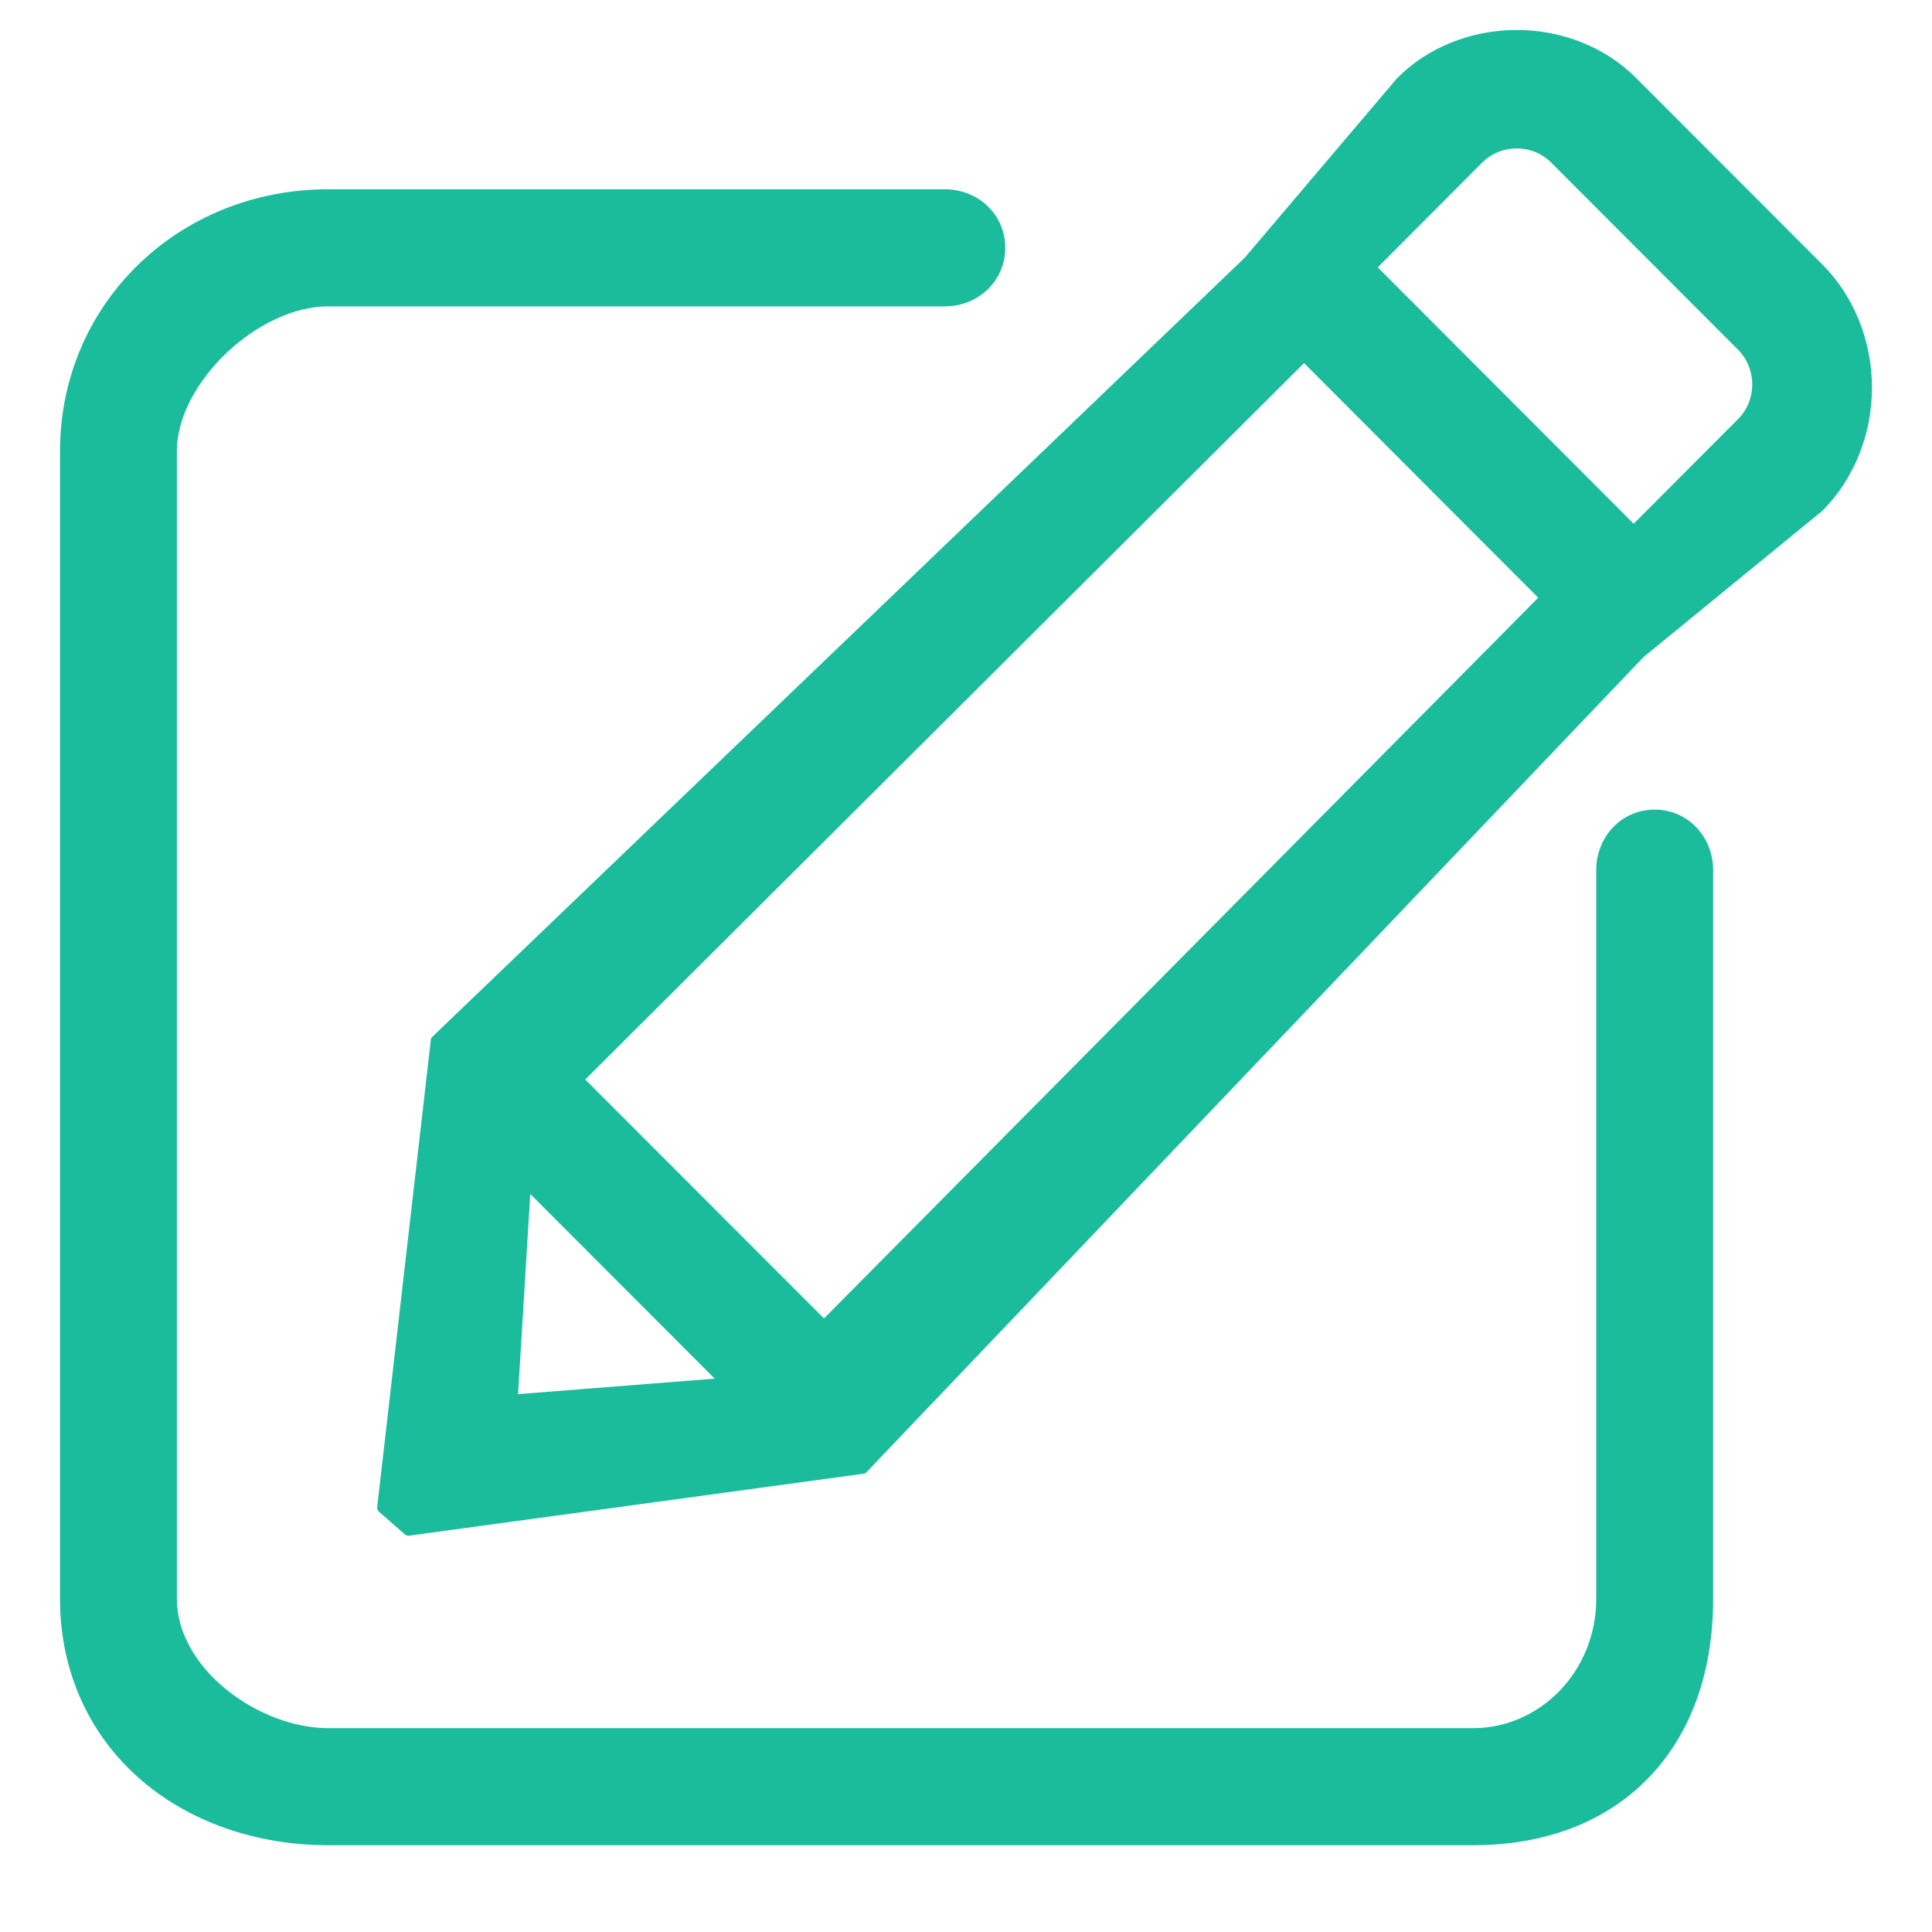
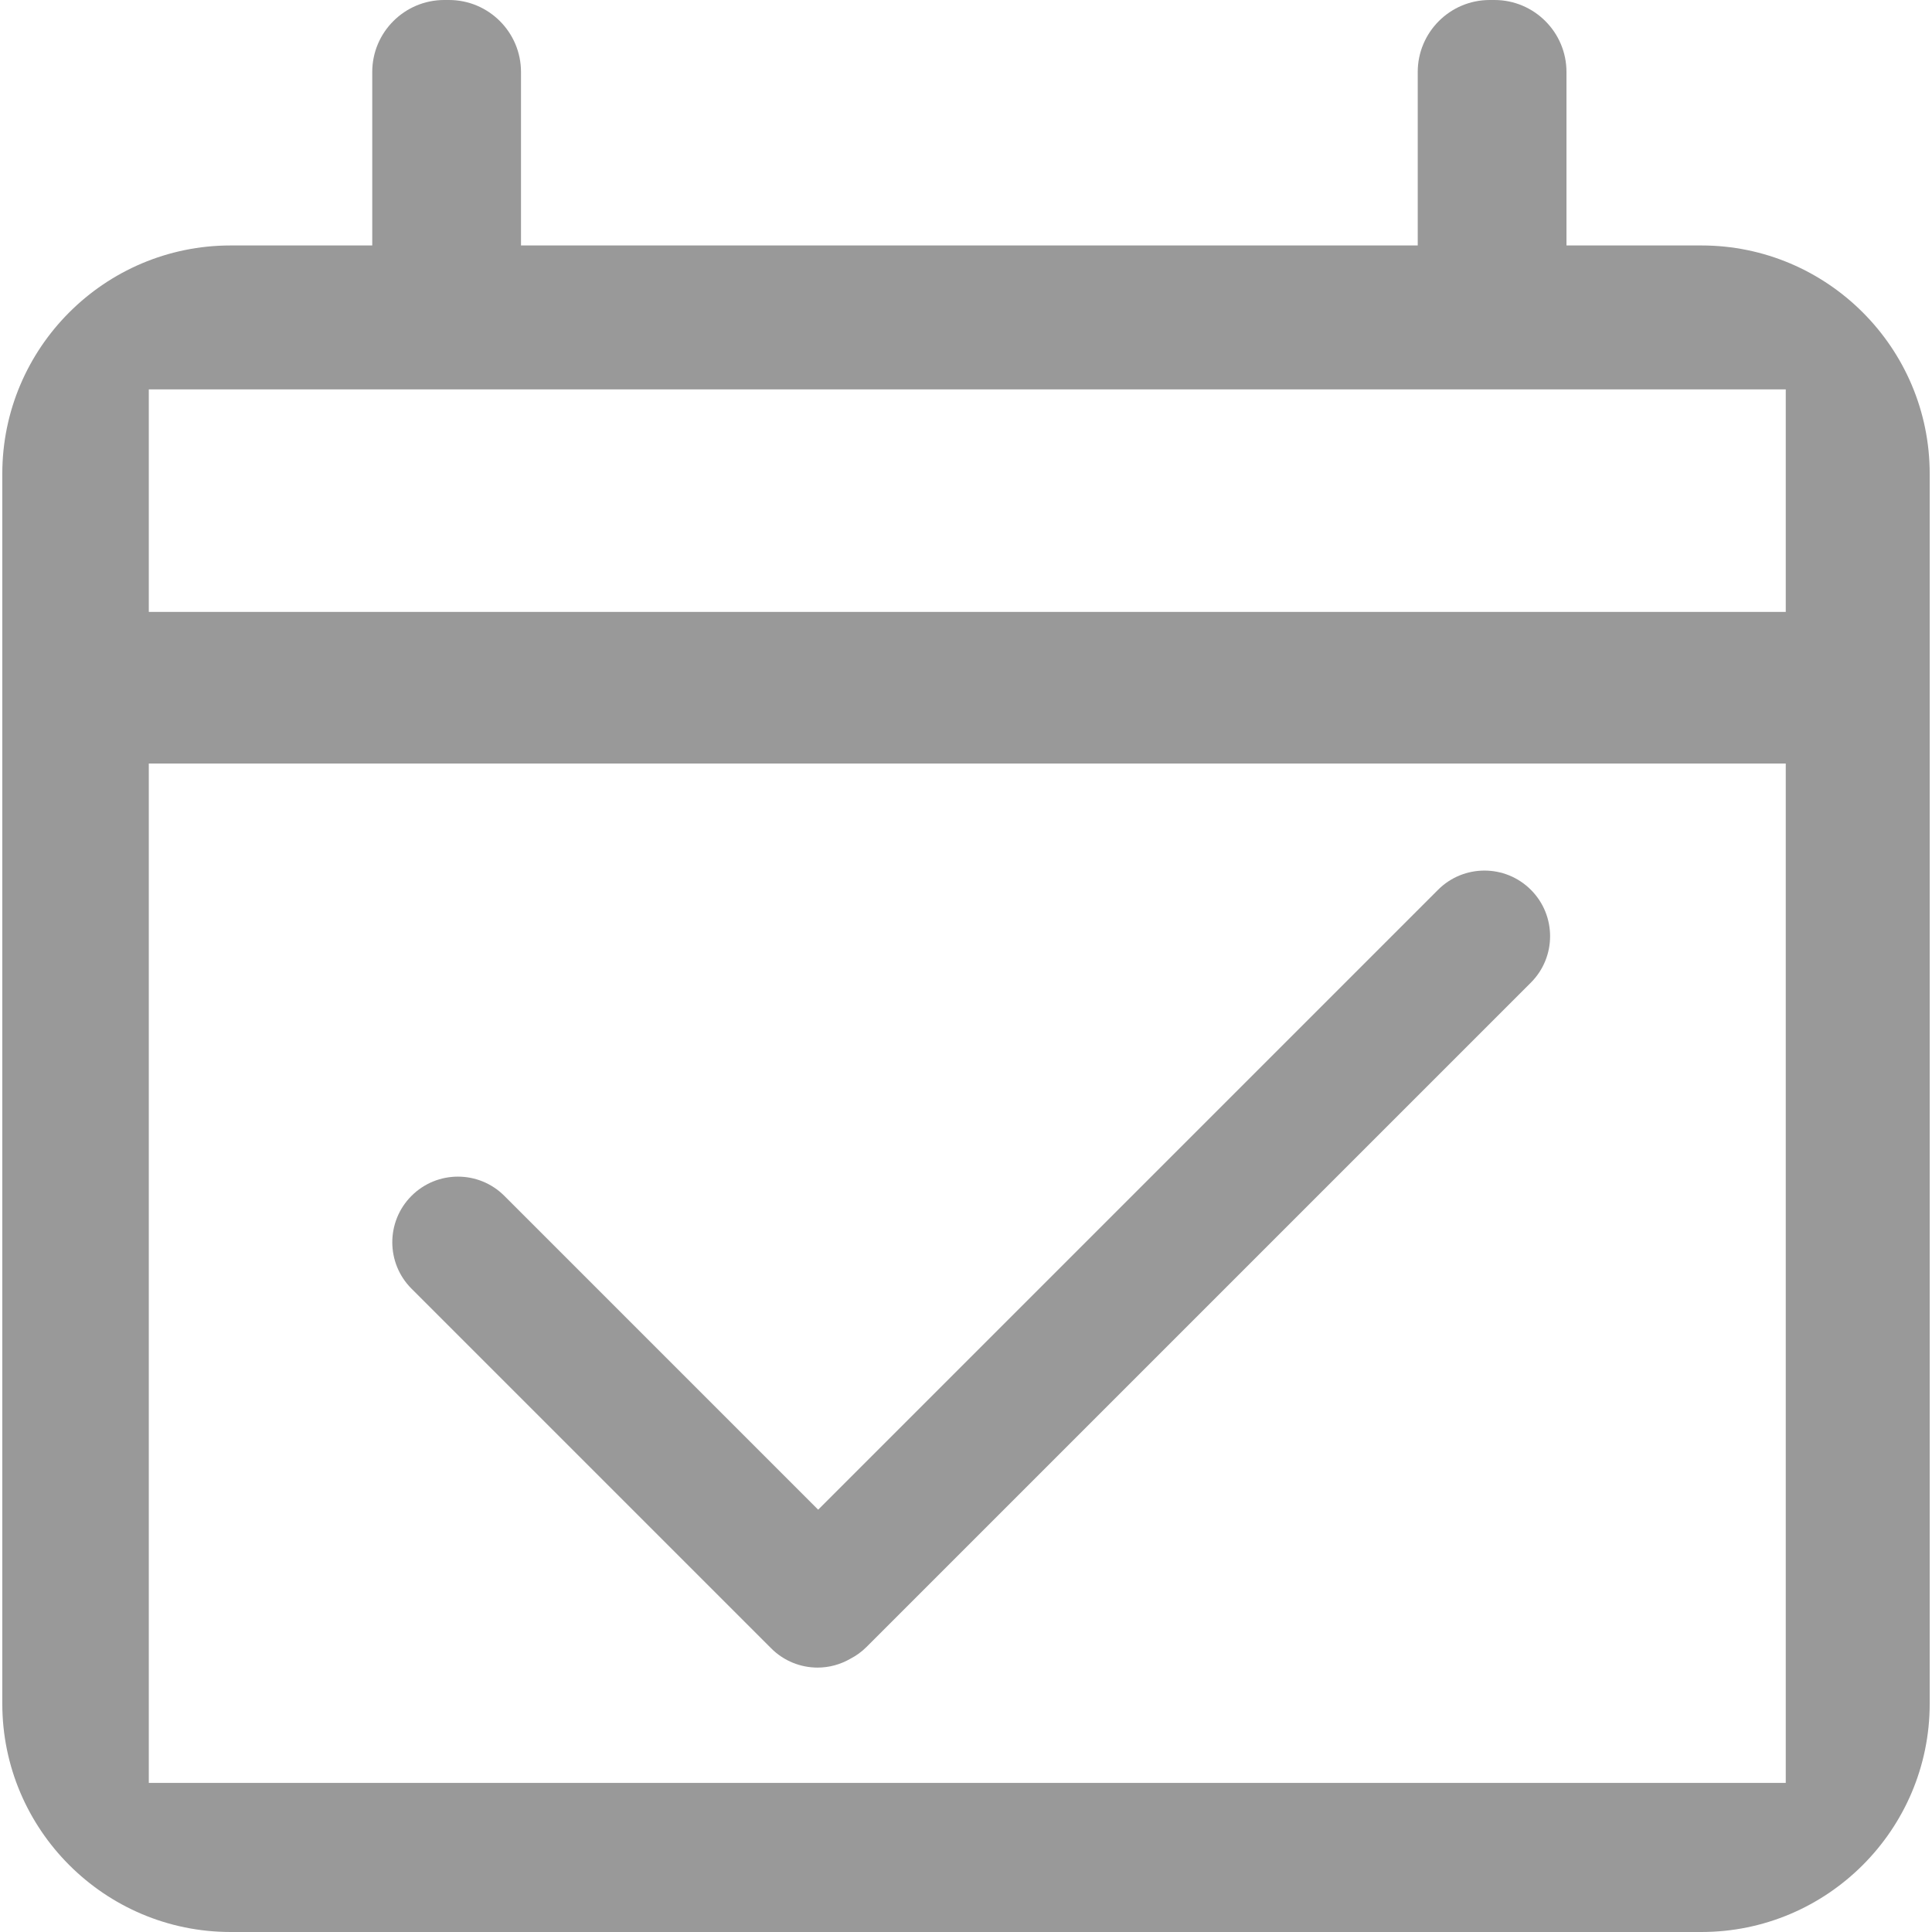
- <svg xmlns="http://www.w3.org/2000/svg" t="1494399556192" class="icon" style="" viewBox="0 0 1024 1024" version="1.1" p-id="2121" width="32" height="32">
+ <svg xmlns="http://www.w3.org/2000/svg" t="1494399494913" class="icon" style="" viewBox="0 0 1024 1024" version="1.1" p-id="3120" width="32" height="32">
  <defs>
    <style type="text/css" />
  </defs>
-   <path d="M966.047 140.35l-98.985-99.117C851.029 25.113 828.023 15.887 803.884 15.887c-24.108 0-47.133 9.226-63.165 25.345-0.063 0.039-0.131 0.113-0.2 0.163l-80.676 95.085L229.204 549.469c-0.491 0.453-0.828 1.095-0.86 1.772l-28.431 247.55c-0.106 0.939 0.288 1.88 0.996 2.489l13.682 11.976c0.51 0.46 1.201 0.704 1.891 0.704 0.137 0 0.274 0 0.404-0.032l240.719-32.815c0.676-0.1 1.249-0.393 1.704-0.878l411.753-431.927 94.788-77.549c0.068-0.067 0.136-0.13 0.218-0.199 16.572-16.648 26.116-40.375 26.116-65.104C992.183 180.724 982.639 157.01 966.047 140.35M921.186 222.152l-55.308 55.443L730.232 141.705l55.287-55.474c4.903-4.864 11.385-7.559 18.335-7.559 6.992 0 13.513 2.694 18.358 7.559l98.917 99.055C931.252 195.426 931.289 211.986 921.186 222.152M274.575 738.926l6.469-106.098 97.774 97.879L274.575 738.926 274.575 738.926zM310.186 572.158 691.162 192.446l124.127 124.363L436.725 698.811 310.186 572.158 310.186 572.158zM310.186 572.158" p-id="2122" fill="#1ABC9C" />
-   <path d="M876.995 429.108c-17.351 0-30.963 14.121-30.963 32.165l0 386.333c0 37.67-29.295 68.353-65.309 68.353L174.002 915.958c-18.127 0-38.328-7.714-54.144-20.549-16.586-13.469-26.116-30.914-26.116-47.804L93.743 239.11c0-35.852 42.753-76.731 80.26-76.731l326.696 0c18.011 0 32.114-13.651 32.114-31.051 0-17.4-14.103-31.012-32.114-31.012L174.002 100.316c-79.737 0-142.185 60.987-142.185 138.794l0 608.495c0 37.371 14.85 71.046 41.827 94.83 26.018 22.945 61.658 35.573 100.36 35.573l606.721 0c38.278 0 70.474-12.354 93.044-35.741 22.403-23.143 34.223-55.873 34.223-94.662L907.992 461.272C907.991 443.229 894.409 429.108 876.995 429.108" p-id="2123" fill="#1ABC9C" />
+   <path d="M901.785 130.097l-71.519 0L830.266 38.15c0-21.036-17.114-38.15-38.149-38.15l-2.549 0c-21.031 0-38.14 17.109-38.14 38.15l0 91.948-475.288 0L276.141 38.15C276.141 17.114 259.031 0 237.996 0l-2.549 0c-21.035 0-38.15 17.109-38.15 38.15l0 91.948-75.088 0C55.496 130.097 1.219 184.375 1.219 251.089l0 651.909c0 66.719 54.278 121.001 120.991 121.001l779.575 0c66.719 0 120.996-54.282 120.996-121.001L1022.781 251.089C1022.781 184.375 968.499 130.097 901.785 130.097L901.785 130.097zM946.487 944.985 78.87 944.985 78.87 404.683l867.617 0L946.487 944.985 946.487 944.985zM946.487 324.321 78.87 324.321l0-117.93 867.617 0L946.487 324.321 946.487 324.321zM946.487 324.321" p-id="3121" fill="#999999" />
+   <path d="M408.752 873.668c6.793 6.791 15.694 10.19 24.595 10.19 6.03 0 12.041-1.596 17.418-4.713 3.085-1.606 5.986-3.691 8.574-6.284l352.056-352.051c13.584-13.589 13.584-35.615 0-49.199-13.585-13.584-35.611-13.584-49.2 0l-328.55 328.555L267.312 633.827c-13.589-13.584-35.615-13.584-49.199 0-13.585 13.59-13.585 35.616 0 49.2L408.752 873.668 408.752 873.668zM408.752 873.668" p-id="3122" fill="#999999" />
</svg>
